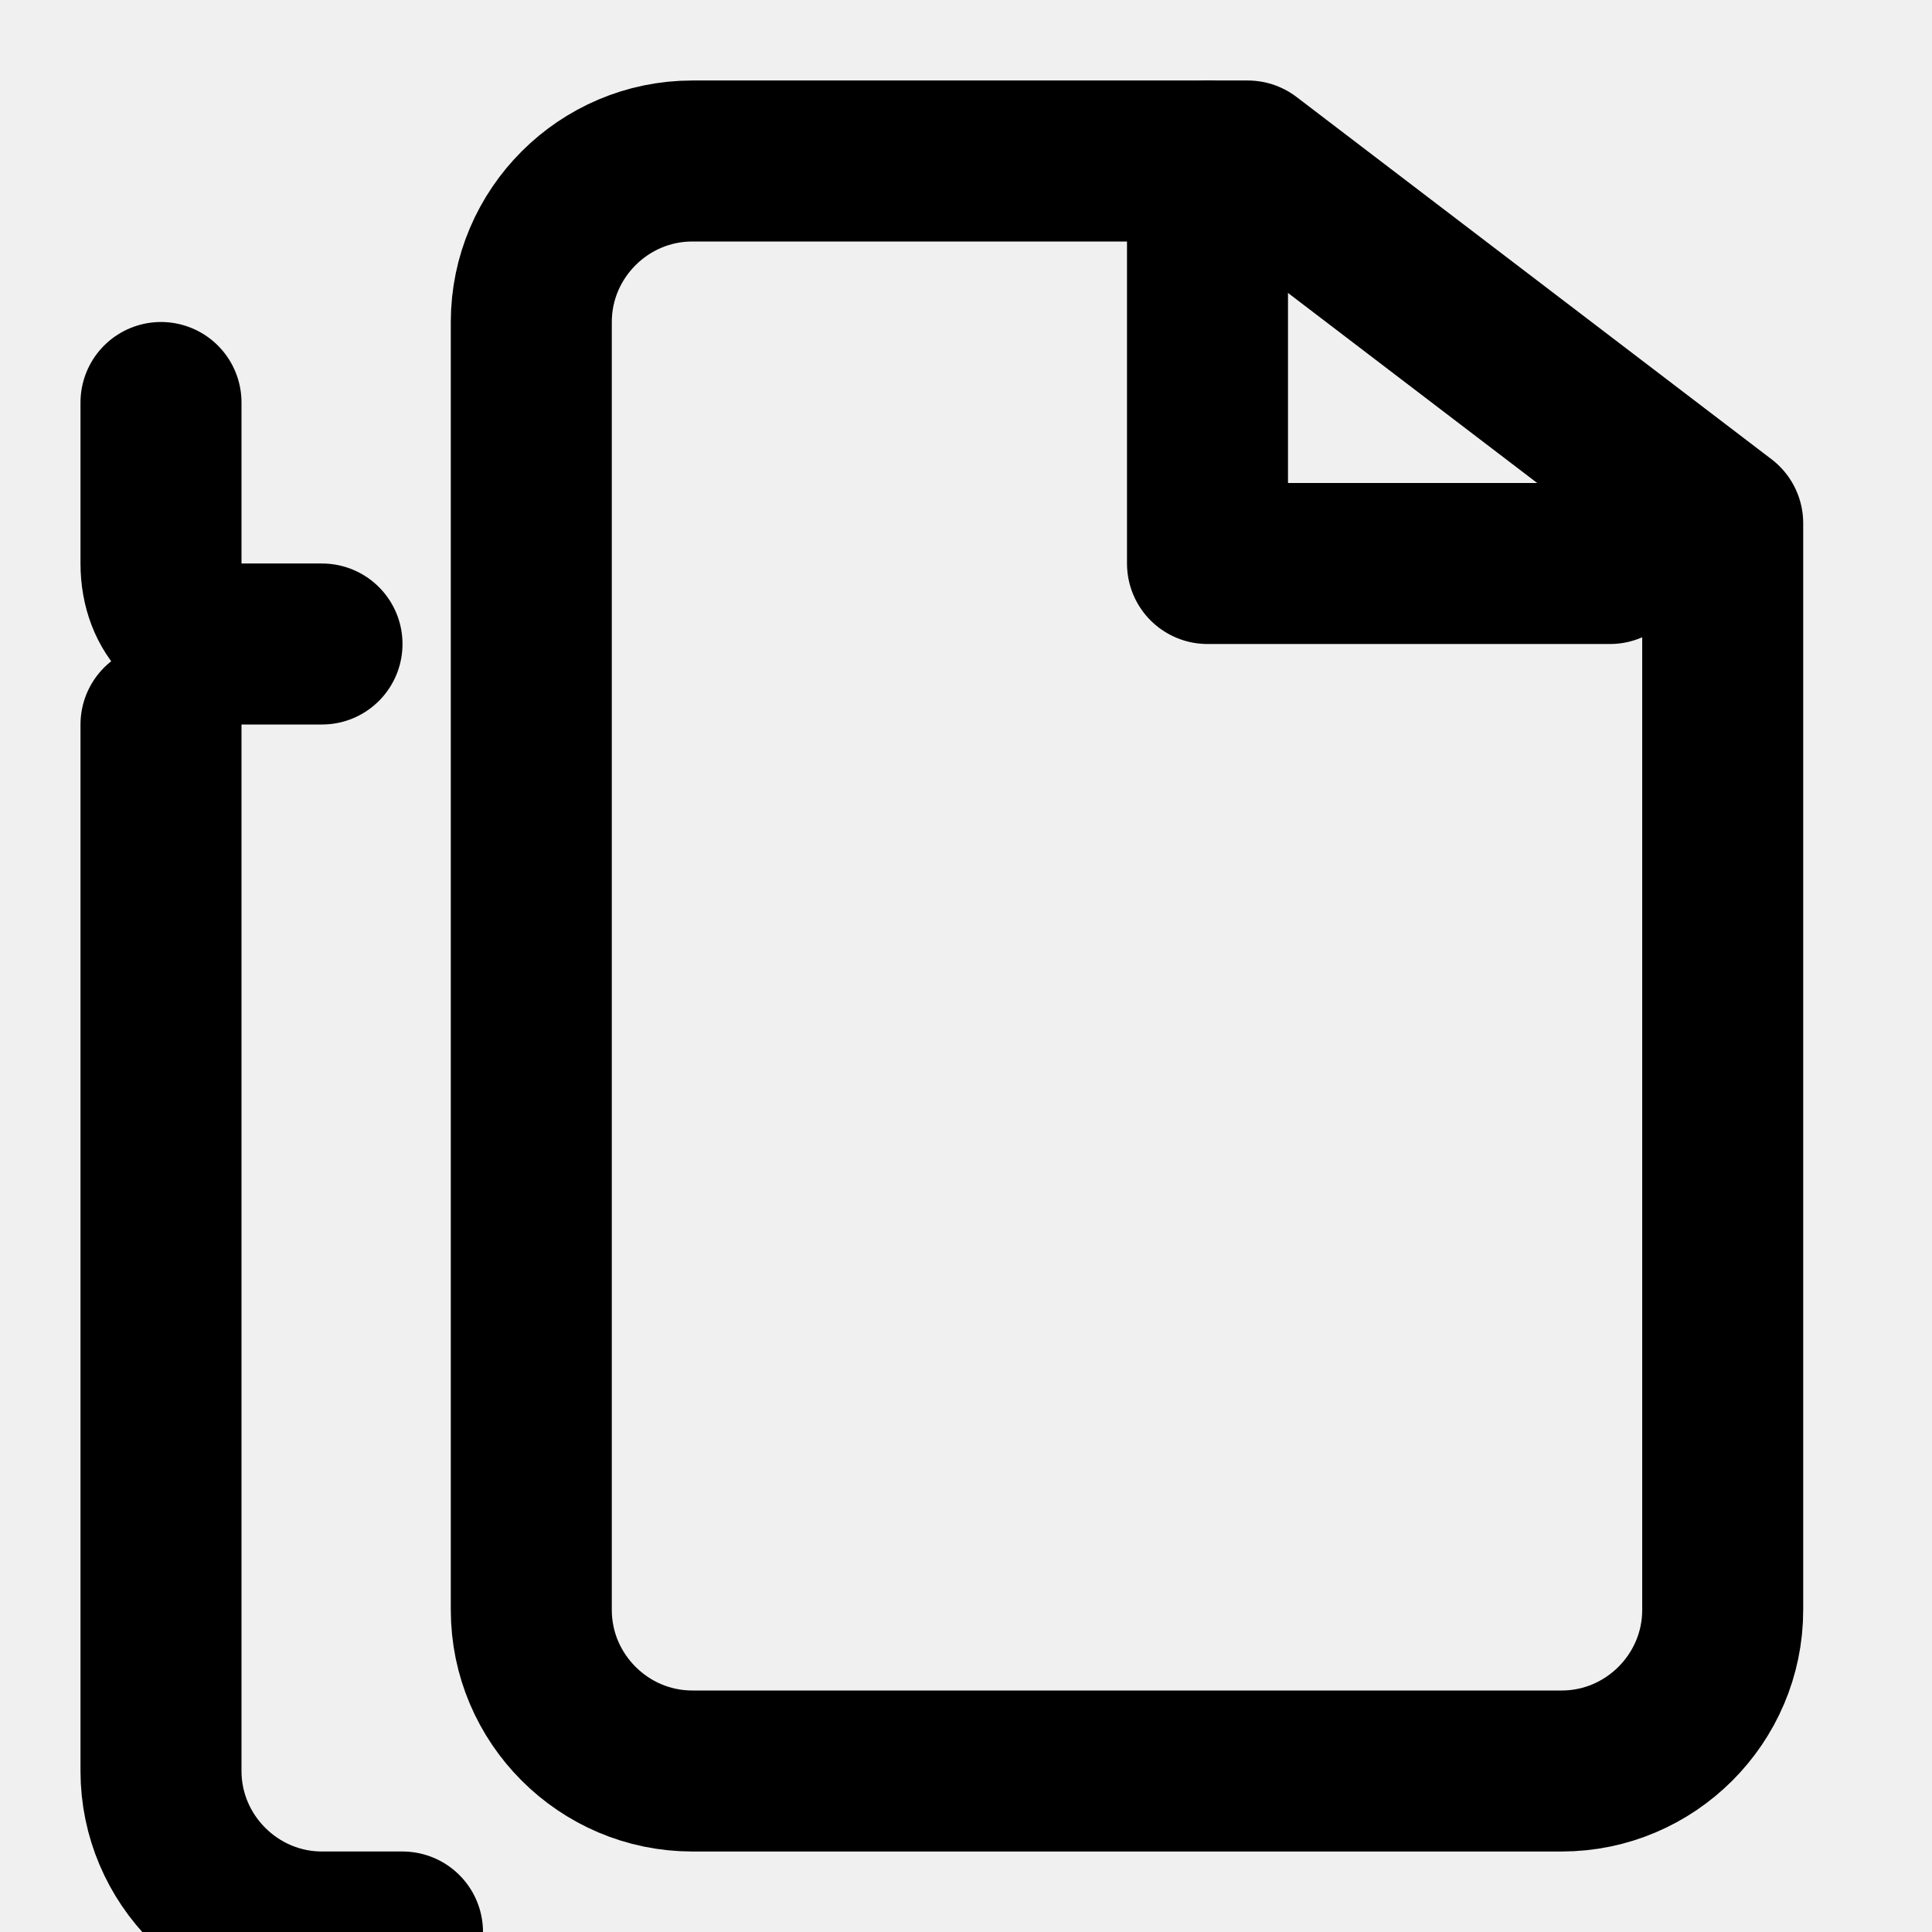
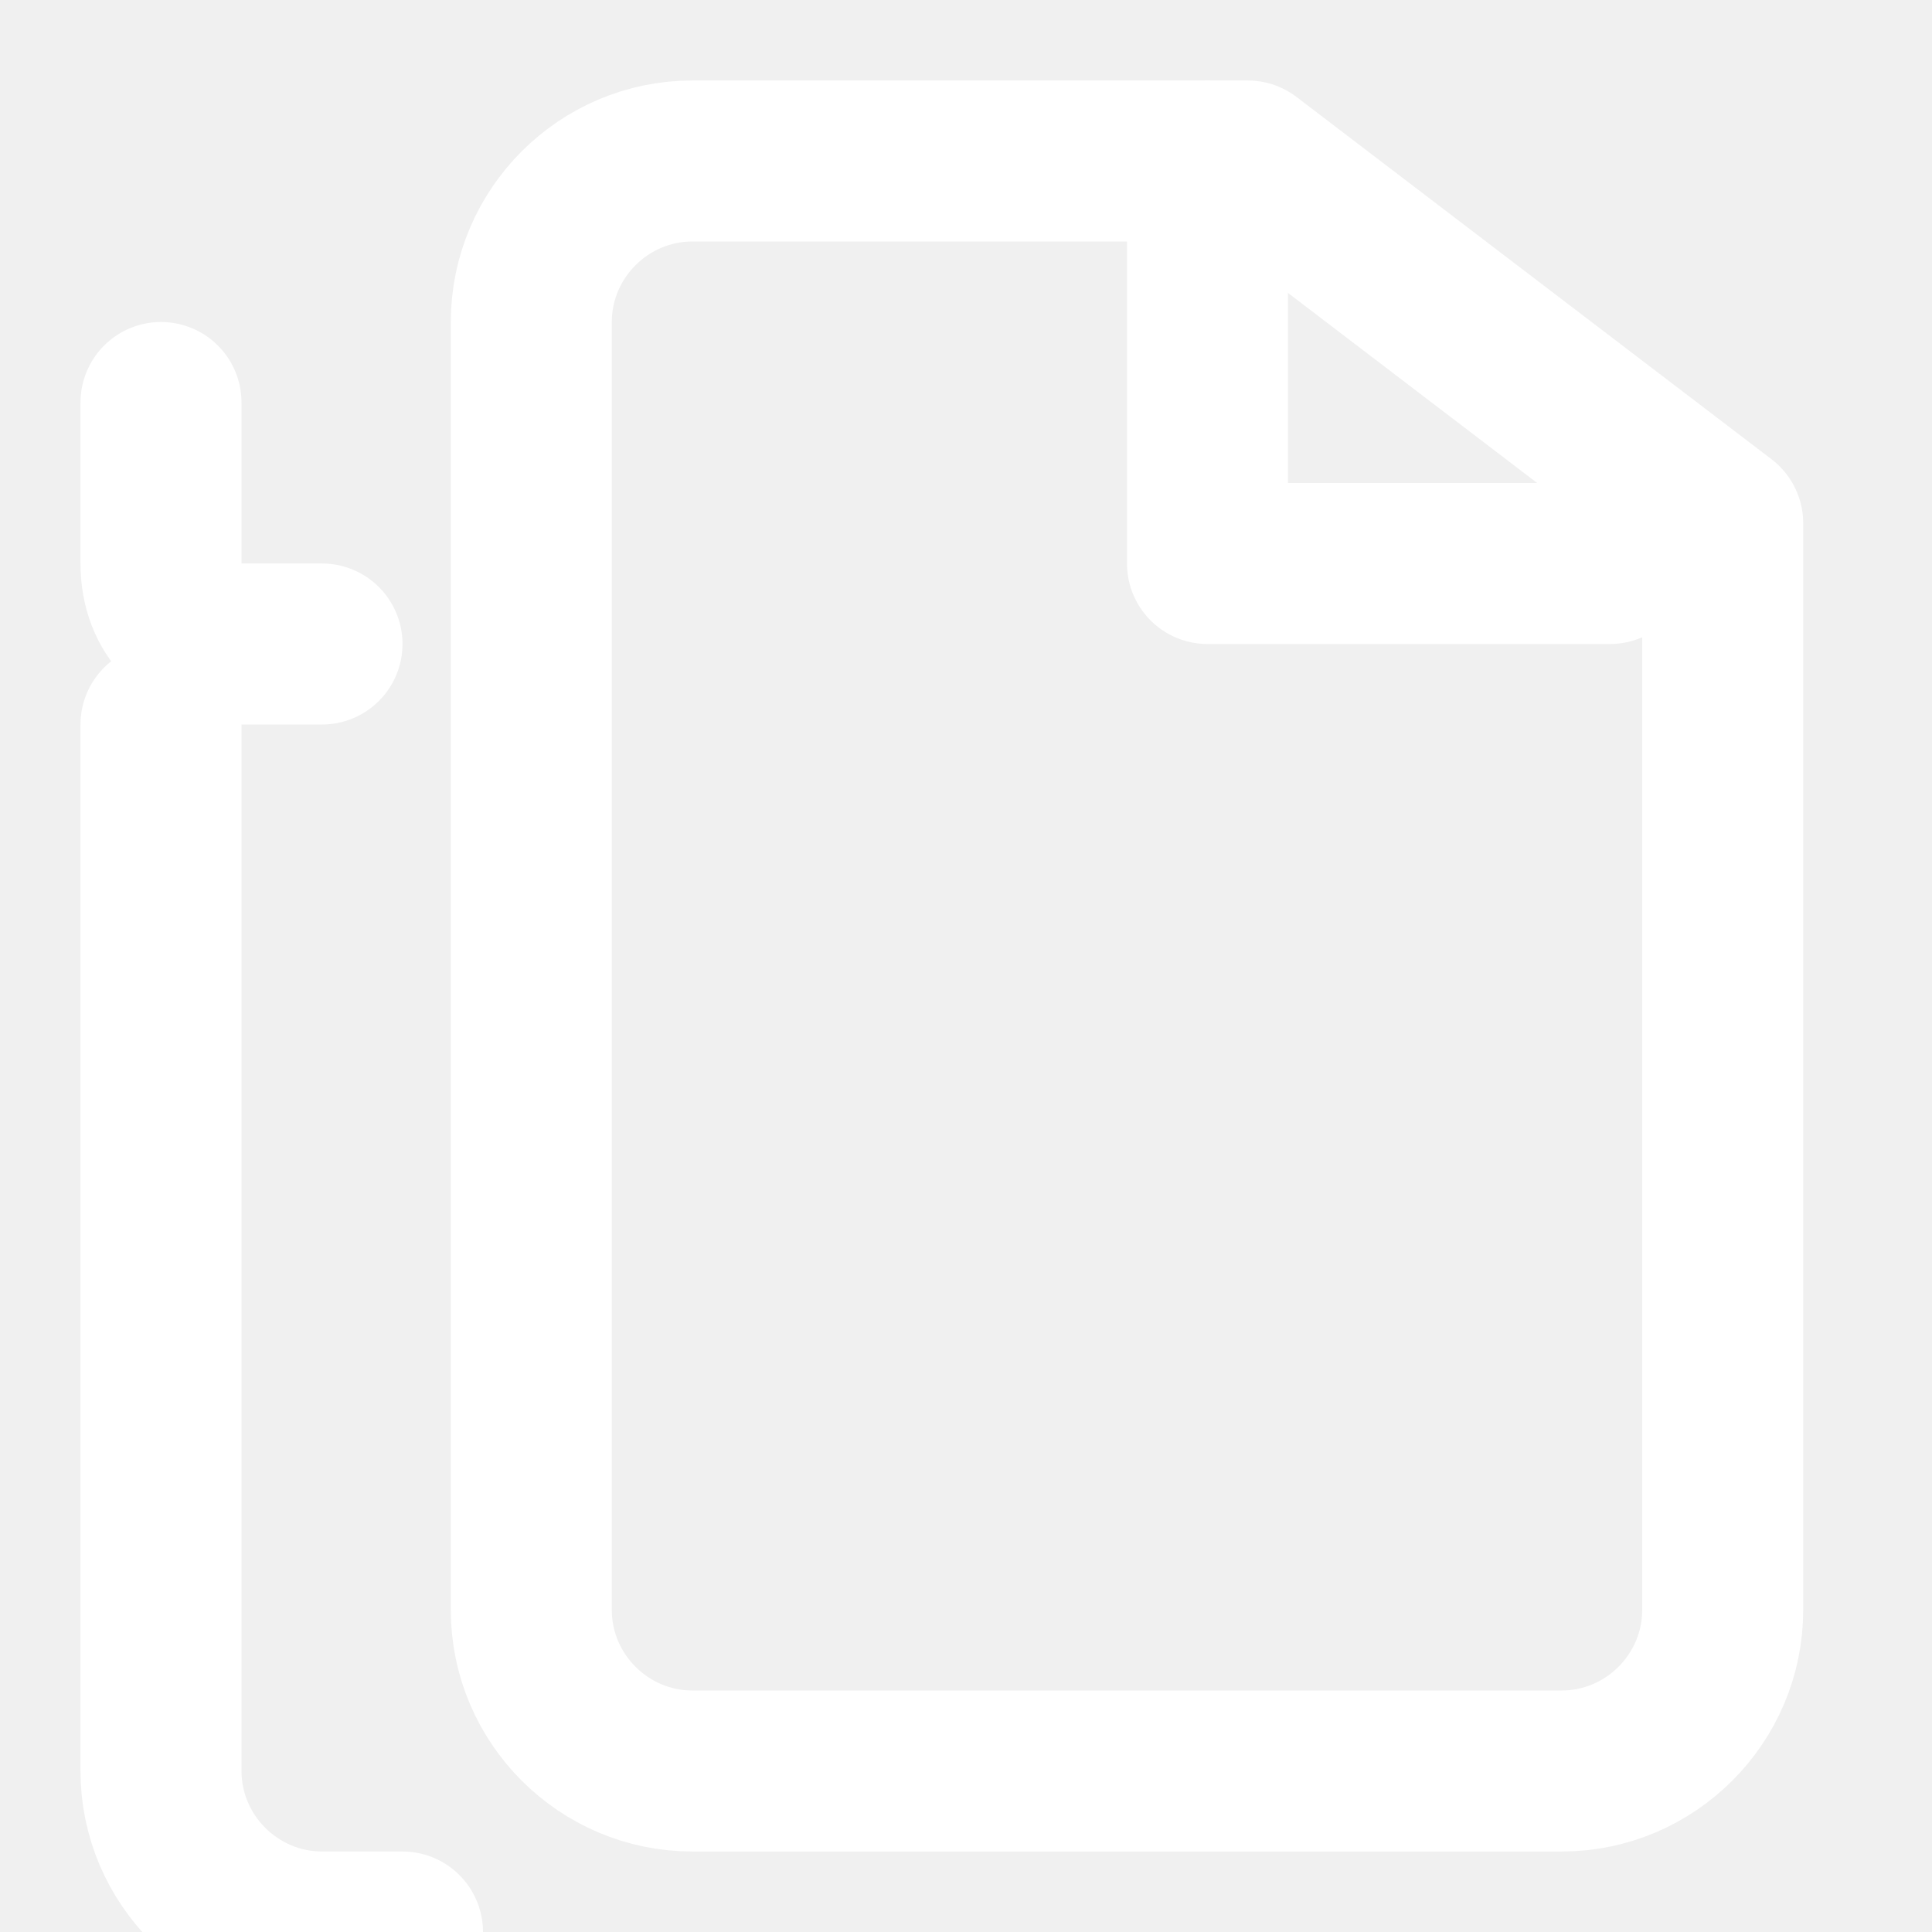
- <svg width="24" height="24" viewBox="0 0 24 24" fill="none" stroke="currentColor" stroke-width="2" stroke-linecap="round" stroke-linejoin="round">
+ <svg width="24" height="24" viewBox="0 0 24 24" fill="none" stroke="#FFFFFF" stroke-width="2" stroke-linecap="round" stroke-linejoin="round">
  <path d="M15.5 2H8.6c-1.1 0-2 .9-2 2v16c0 1.1.9 2 2 2h10.8c1.1 0 2-.9 2-2V6.5L15.5 2z" />
  <path d="M15 2v5h5" />
  <path d="M2 9v13c0 1.1.9 2 2 2h1" />
  <path d="M2 5v2c0 .6.4 1 1 1h1" />
</svg>
